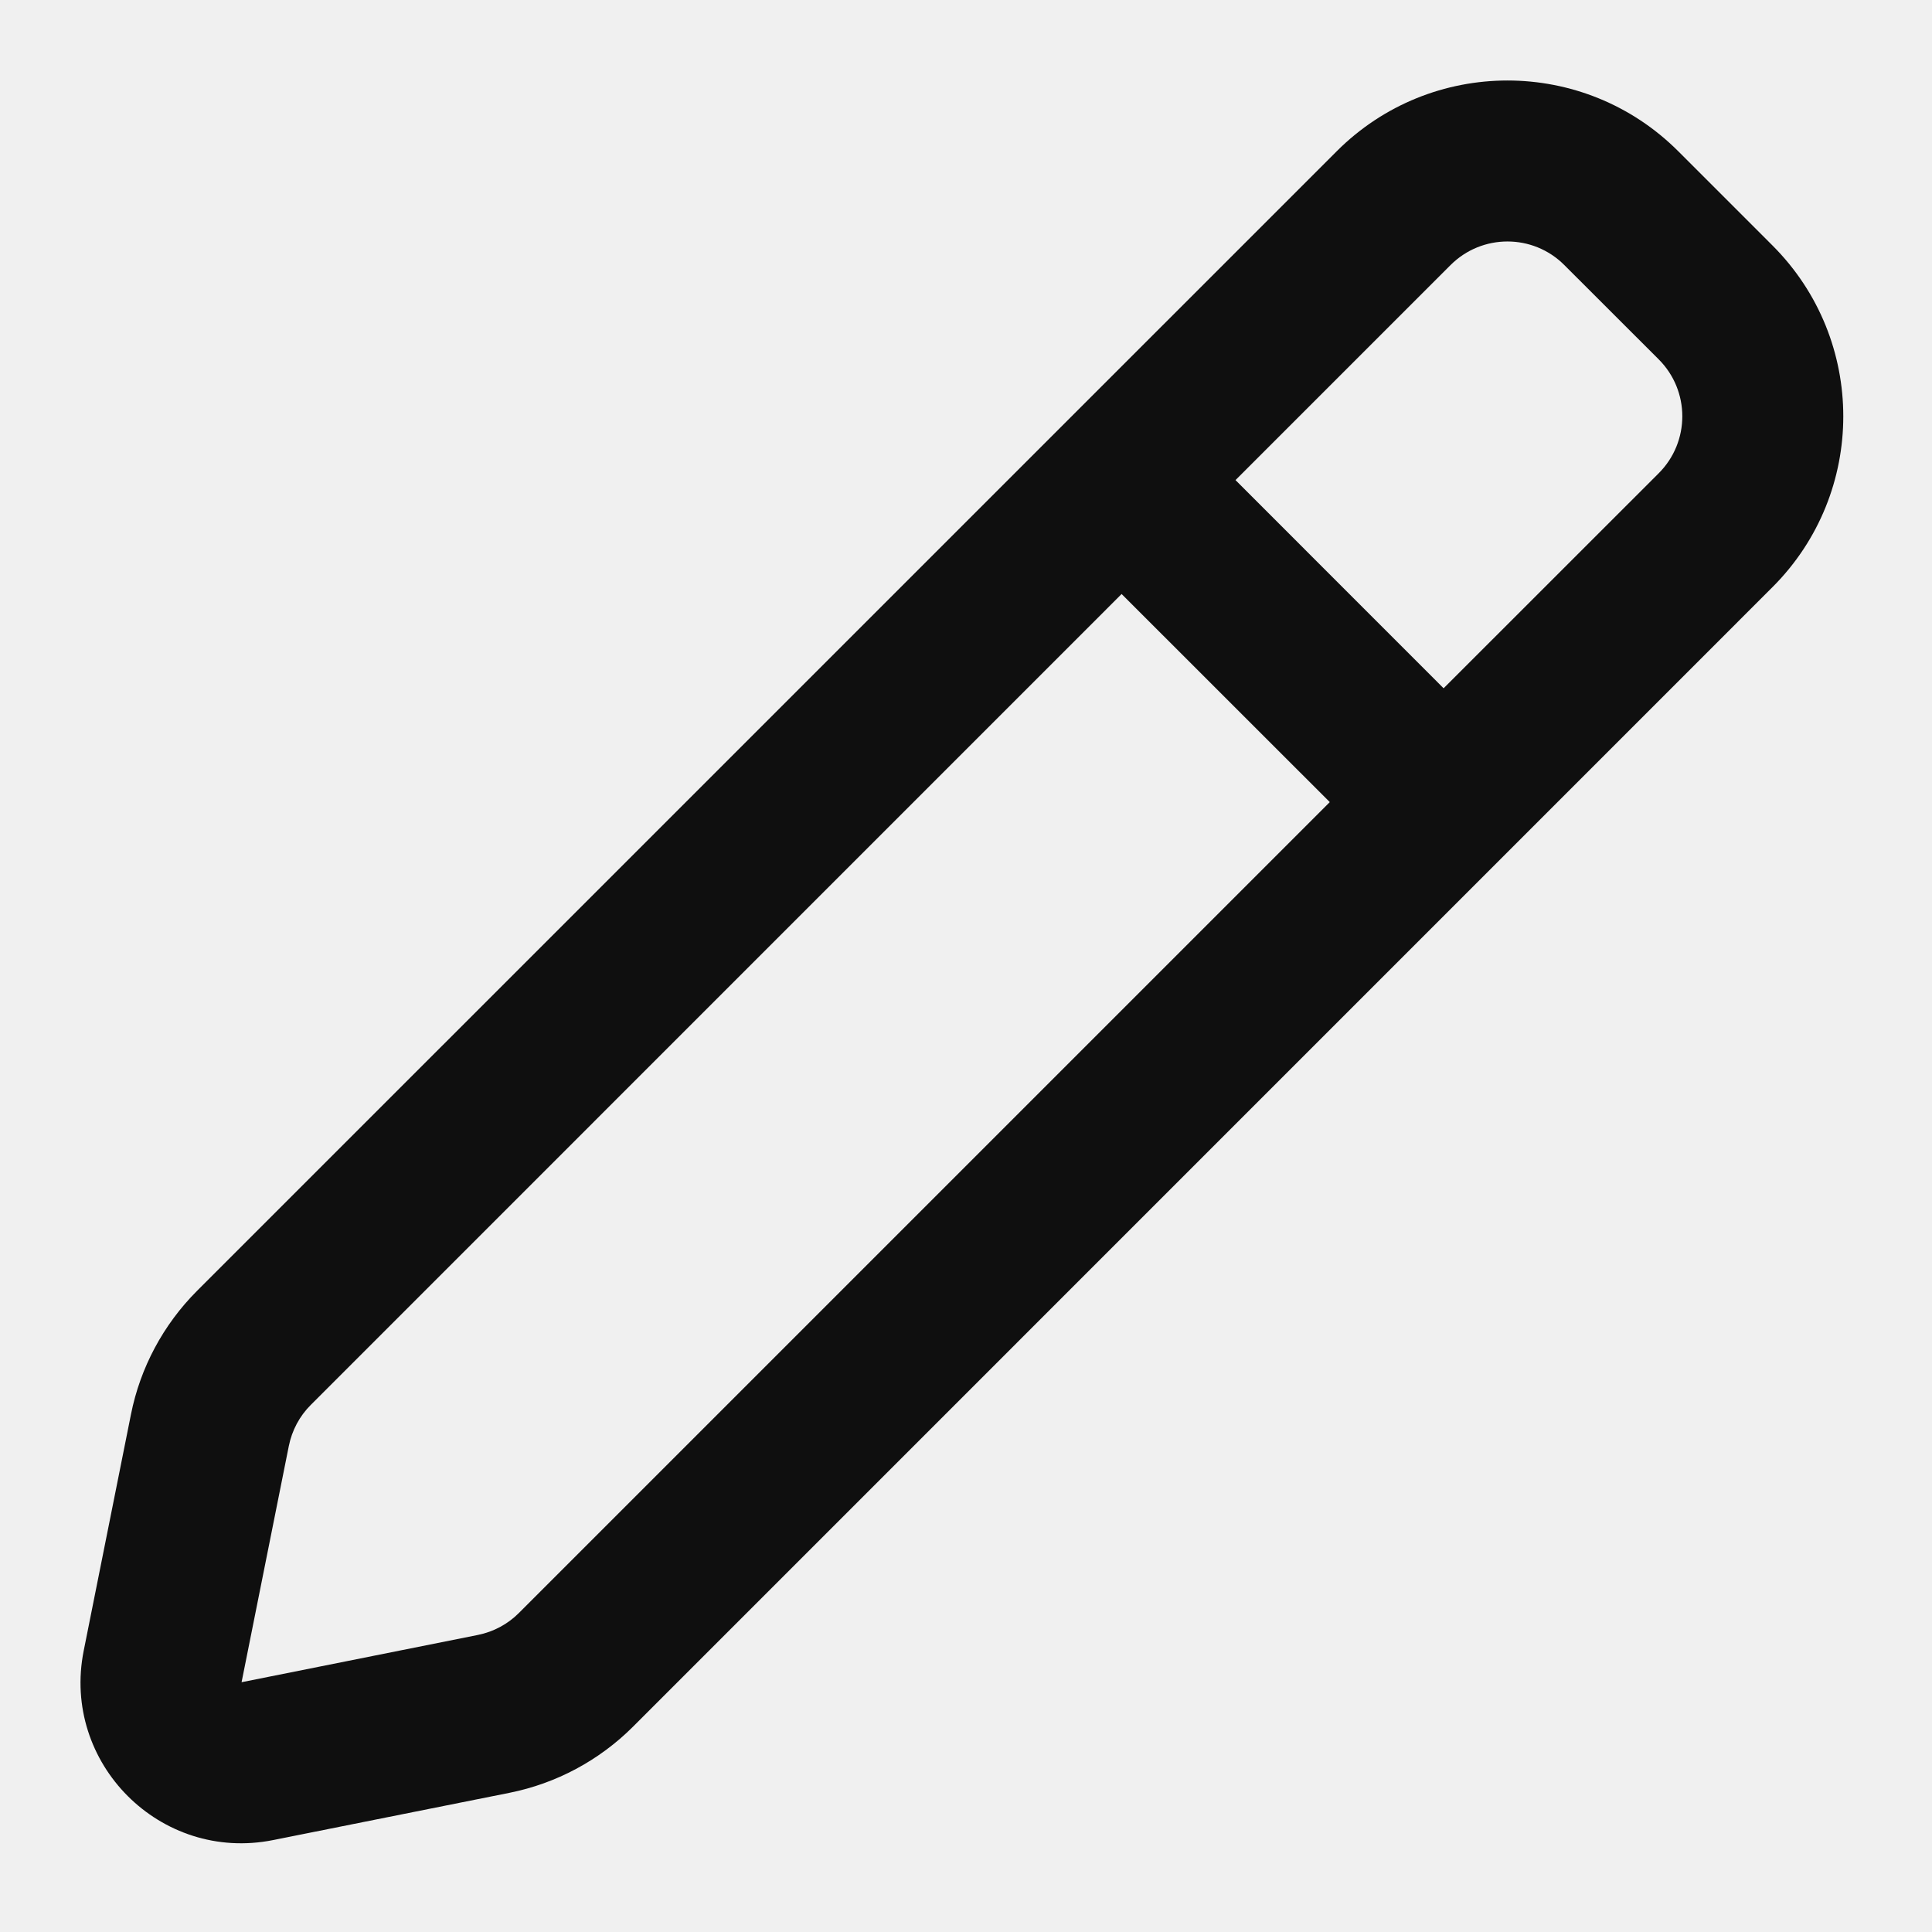
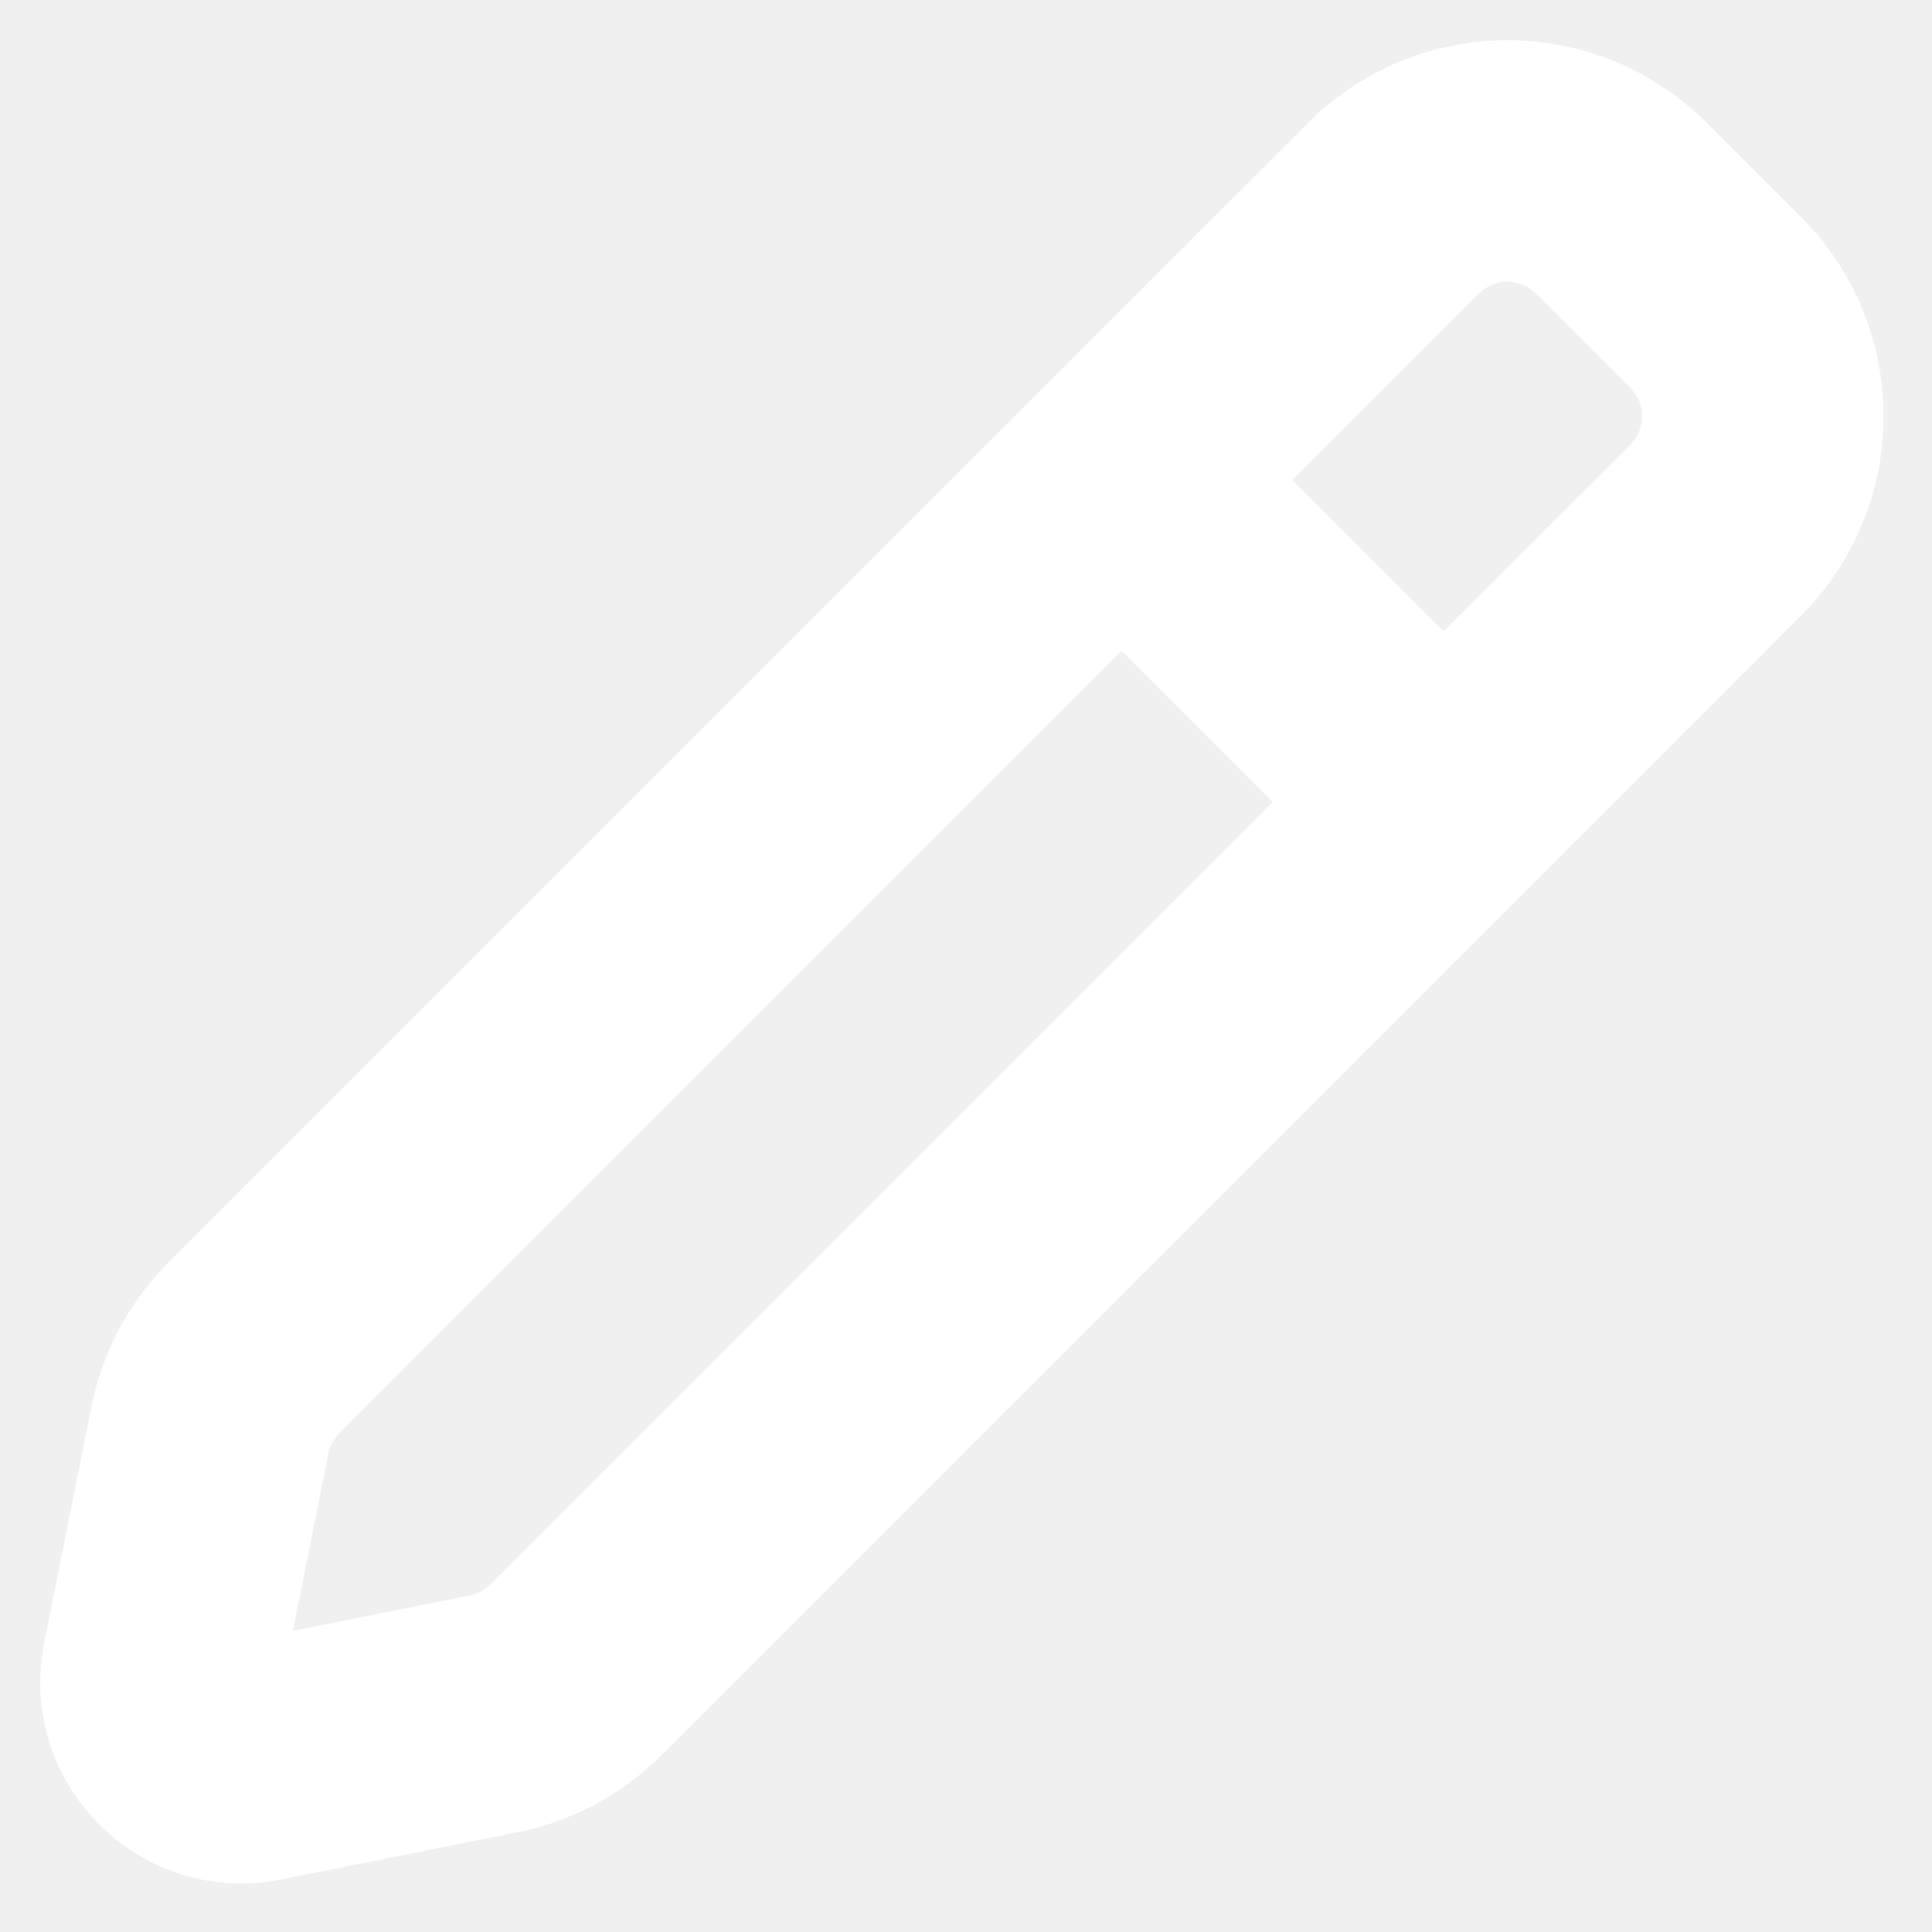
- <svg xmlns="http://www.w3.org/2000/svg" width="800px" height="800px" viewBox="0 0 24 24" fill="none">
+ <svg xmlns="http://www.w3.org/2000/svg" width="800px" height="800px" viewBox="0 0 24 24" fill="none" stroke="#ffffff">
  <g id="SVGRepo_bgCarrier" stroke-width="0" />
  <g id="SVGRepo_tracerCarrier" stroke-linecap="round" stroke-linejoin="round" />
  <g id="SVGRepo_iconCarrier">
-     <path fill-rule="evenodd" clip-rule="evenodd" d="M20.848 1.879C19.676 0.707 17.777 0.707 16.605 1.879L2.447 16.036C2.029 16.455 1.743 16.988 1.627 17.569L1.04 20.505C0.76 21.904 1.994 23.138 3.393 22.858L6.329 22.271C6.909 22.155 7.443 21.869 7.862 21.451L22.019 7.293C23.191 6.121 23.191 4.222 22.019 3.05L20.848 1.879ZM18.019 3.293C18.41 2.902 19.043 2.902 19.433 3.293L20.605 4.464C20.996 4.855 20.996 5.488 20.605 5.879L17.933 8.55L15.348 5.964L18.019 3.293ZM13.933 7.379L3.862 17.451C3.722 17.59 3.627 17.768 3.588 17.962L3.001 20.897L5.936 20.31C6.13 20.271 6.308 20.176 6.447 20.036L16.519 9.964L13.933 7.379Z" fill="#0F0F0F" />
+     <path fill-rule="evenodd" clip-rule="evenodd" d="M20.848 1.879C19.676 0.707 17.777 0.707 16.605 1.879L2.447 16.036C2.029 16.455 1.743 16.988 1.627 17.569L1.04 20.505C0.76 21.904 1.994 23.138 3.393 22.858L6.329 22.271C6.909 22.155 7.443 21.869 7.862 21.451L22.019 7.293C23.191 6.121 23.191 4.222 22.019 3.05L20.848 1.879ZM18.019 3.293C18.41 2.902 19.043 2.902 19.433 3.293L20.605 4.464C20.996 4.855 20.996 5.488 20.605 5.879L17.933 8.55L15.348 5.964L18.019 3.293ZM13.933 7.379L3.862 17.451C3.722 17.59 3.627 17.768 3.588 17.962L3.001 20.897L5.936 20.31C6.13 20.271 6.308 20.176 6.447 20.036L16.519 9.964L13.933 7.379Z" fill="#ffffff" />
  </g>
</svg>
